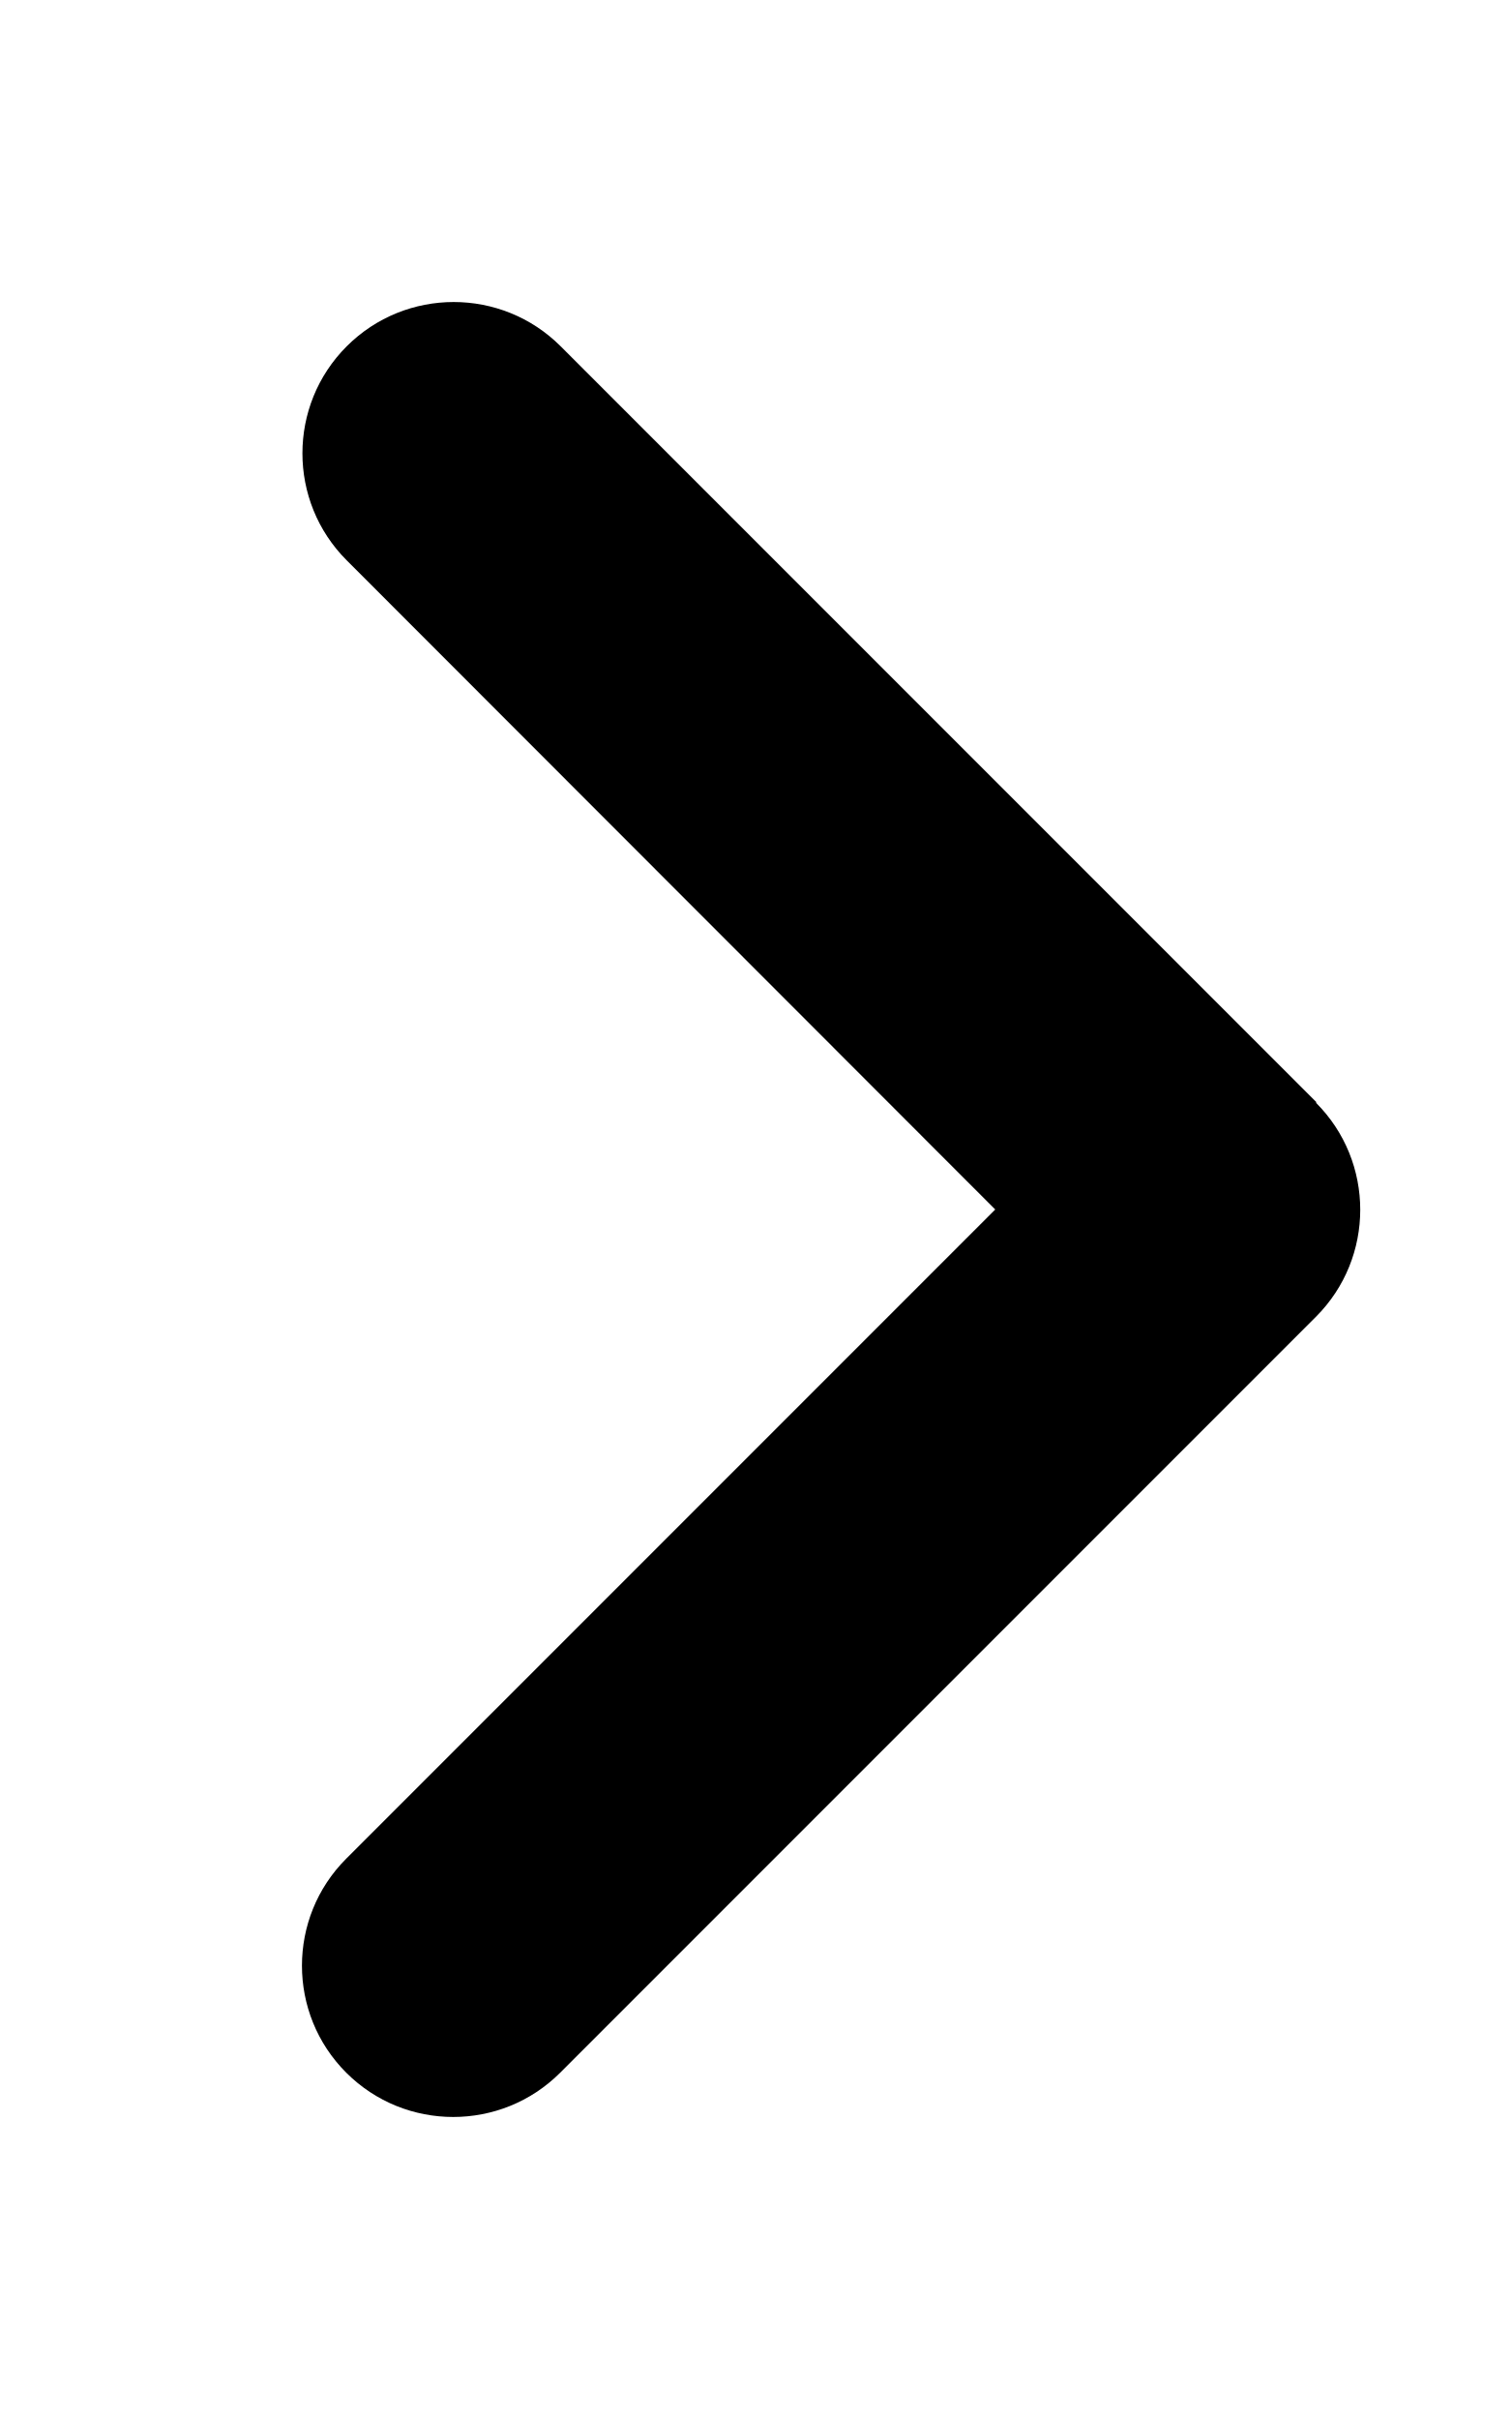
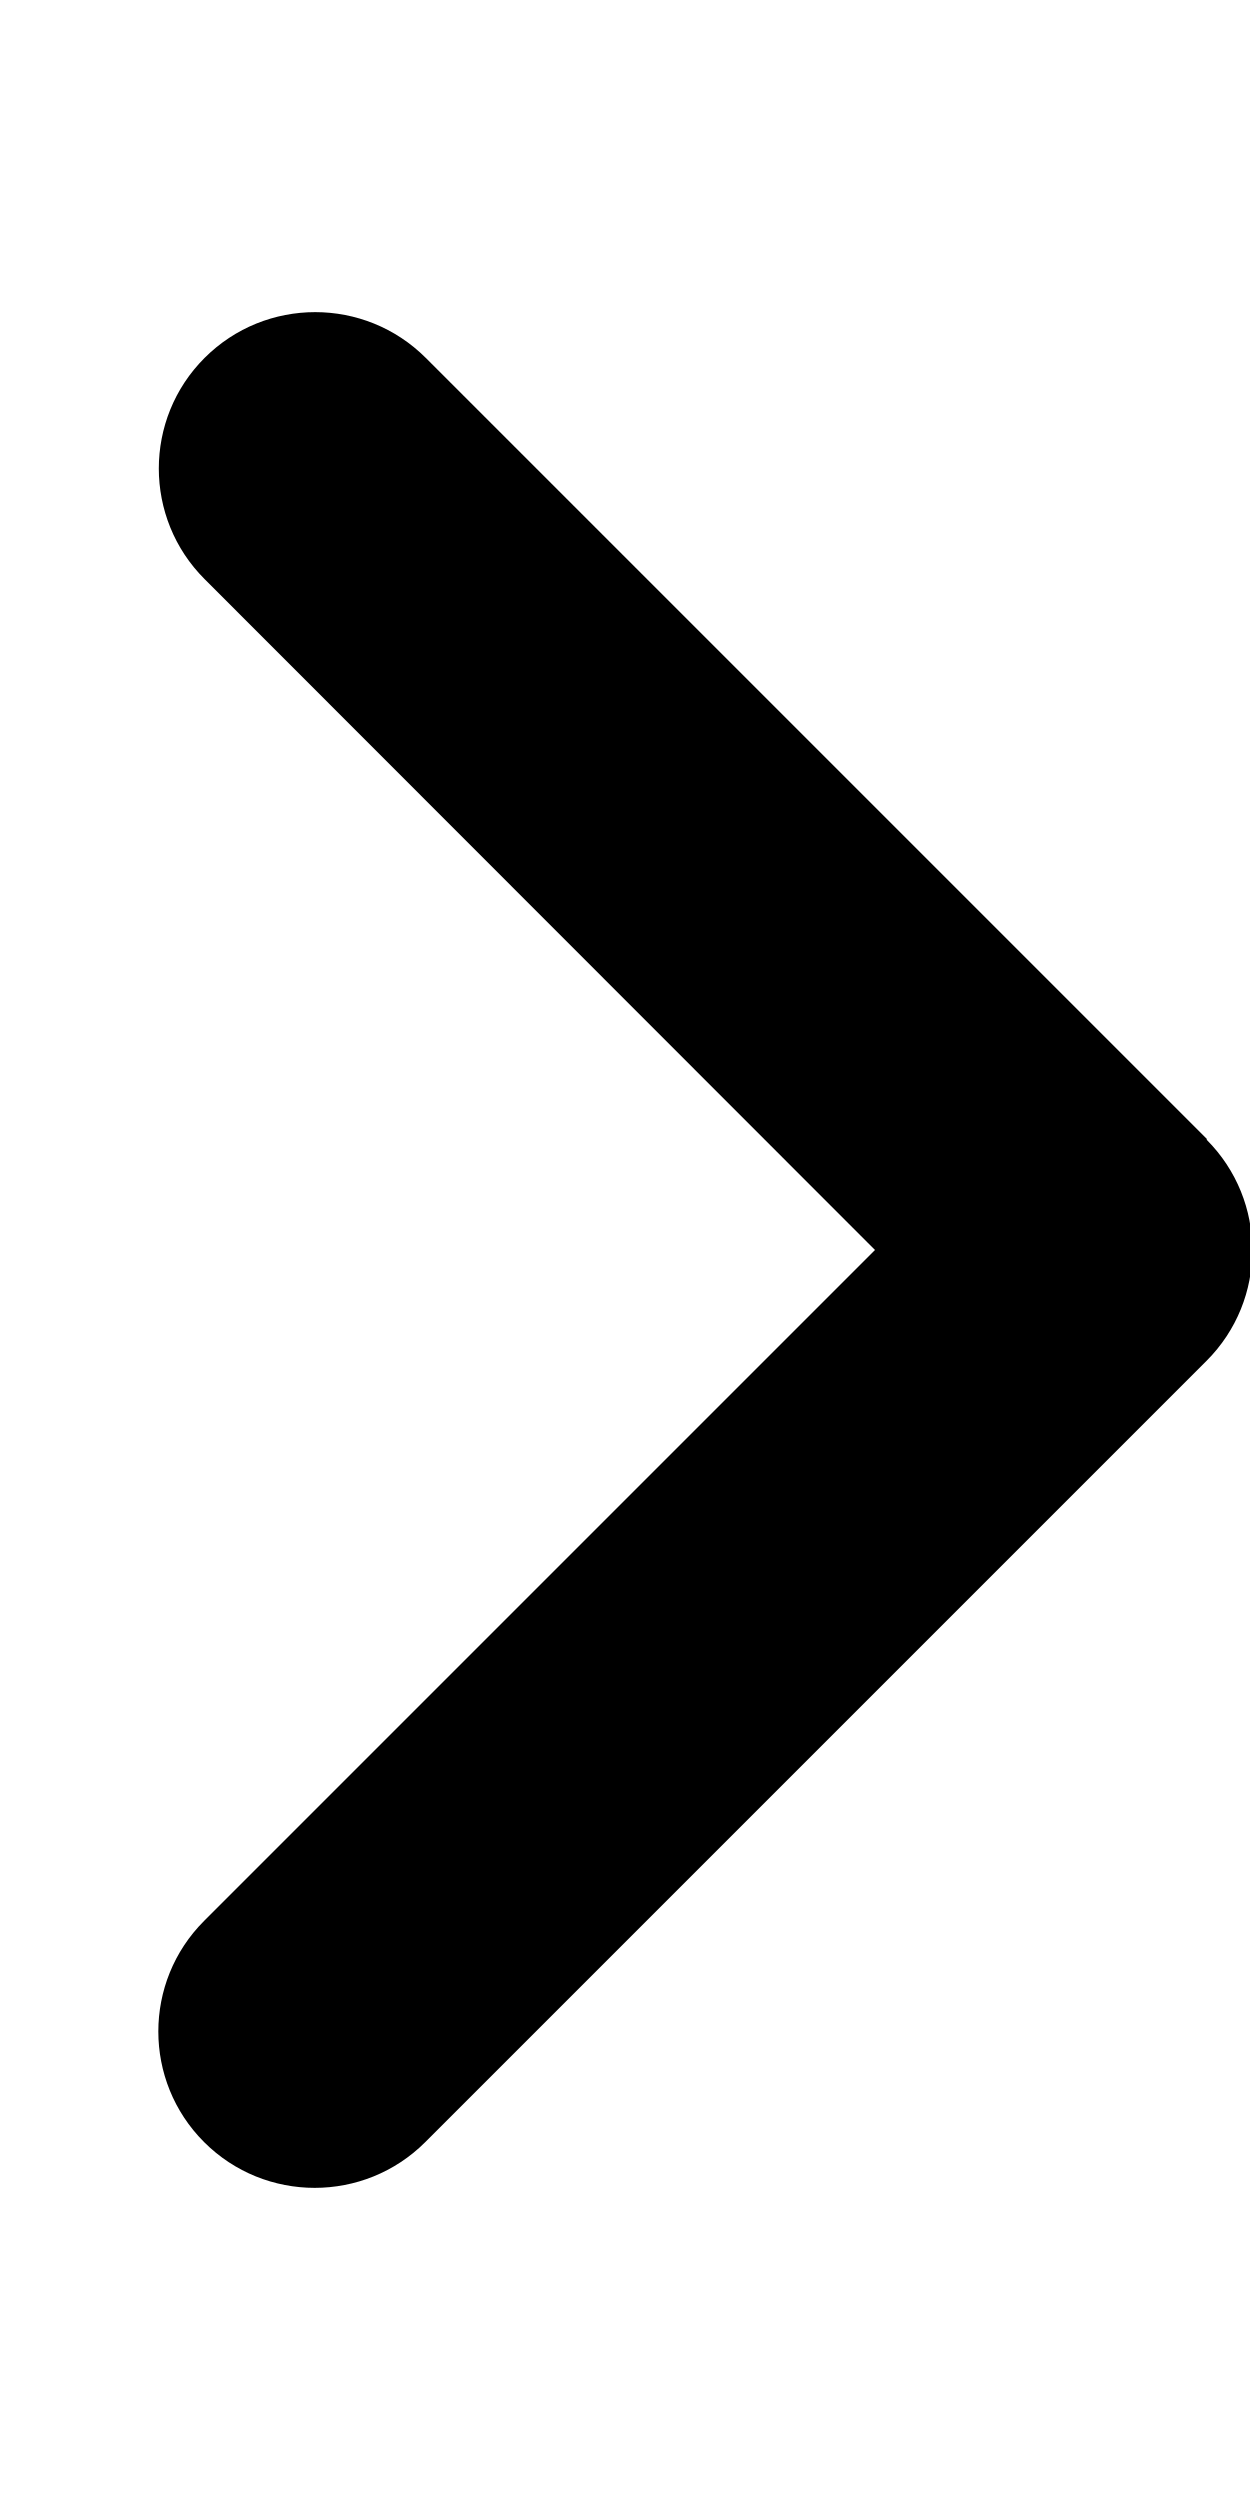
- <svg xmlns="http://www.w3.org/2000/svg" viewBox="0 0 320 512">
-   <path d="M278.6 233.4c12.5 12.5 12.5 32.8 0 45.3l-160 160c-12.5 12.5-32.8 12.5-45.3 0s-12.5-32.8 0-45.3L210.7 256 73.4 118.6c-12.5-12.5-12.5-32.8 0-45.3s32.8-12.5 45.3 0l160 160z" />
+ <svg xmlns="http://www.w3.org/2000/svg" viewBox="0 0 256 512">
+   <path fill="currentColor" d="M247.1 233.4c12.5 12.5 12.5 32.8 0 45.3l-160 160c-12.5 12.5-32.8 12.5-45.3 0s-12.5-32.8 0-45.3L179.2 256 41.9 118.6c-12.5-12.5-12.5-32.8 0-45.3s32.8-12.5 45.3 0l160 160z" />
</svg>
